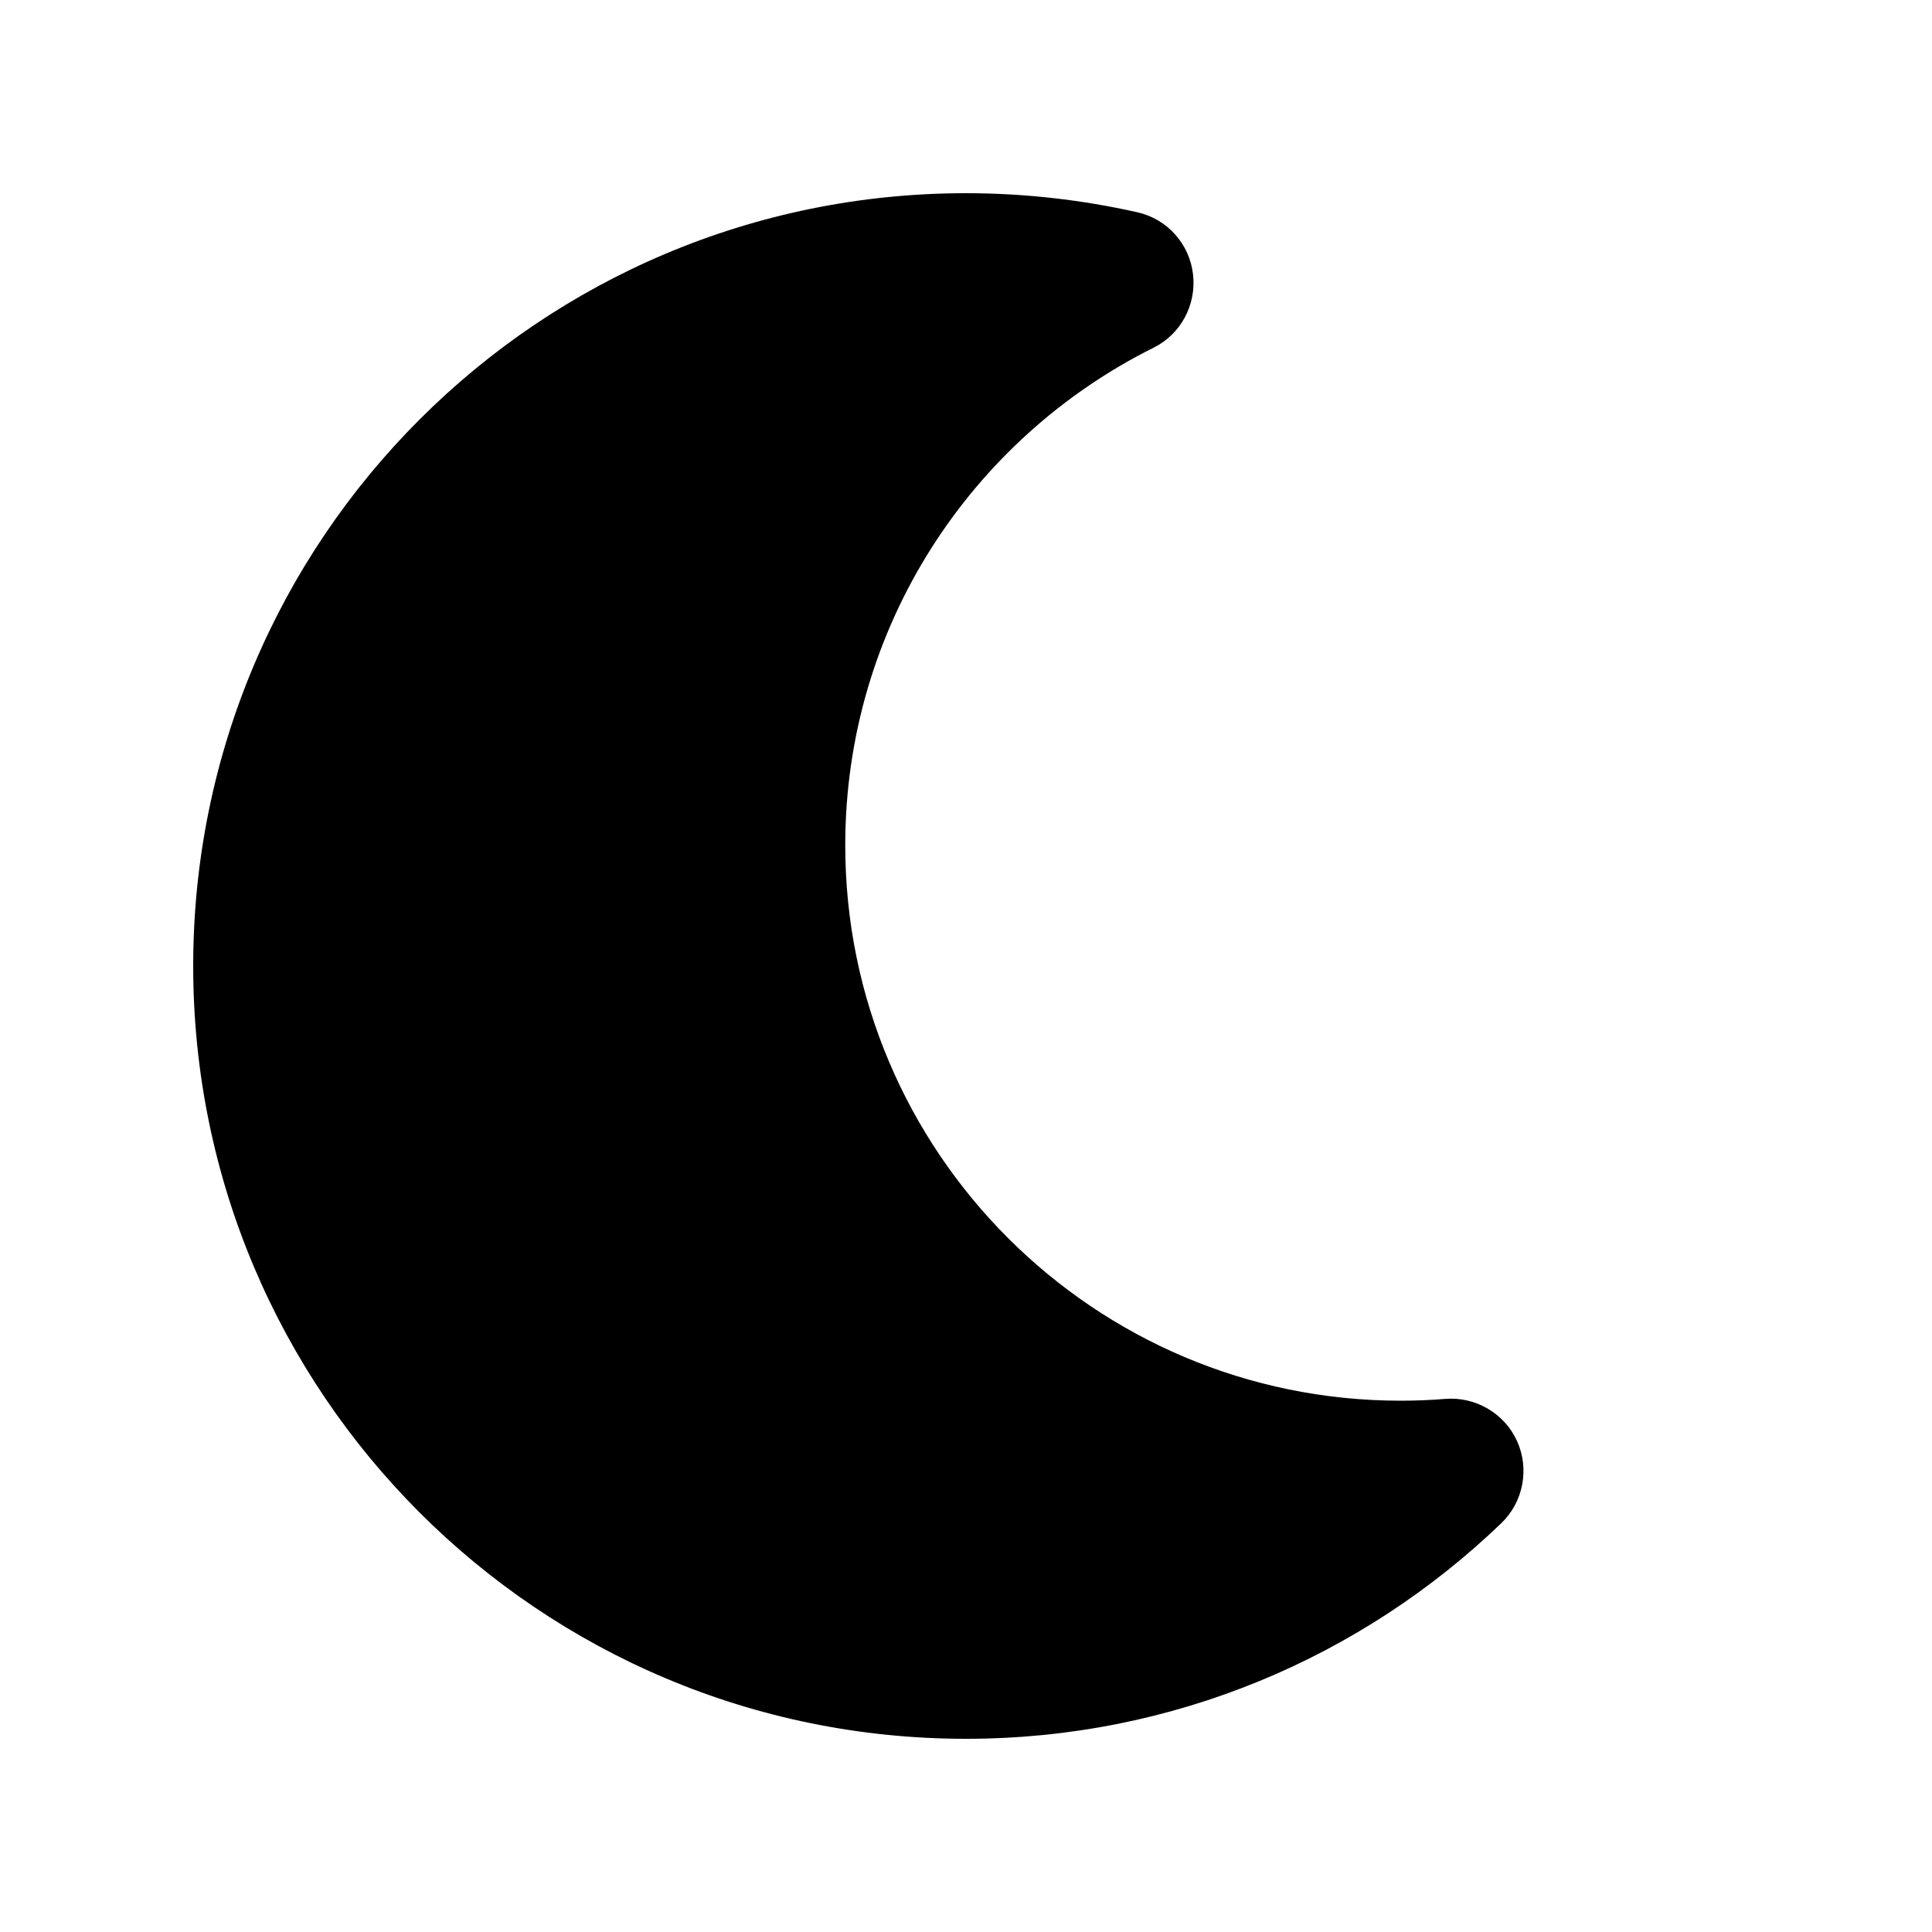
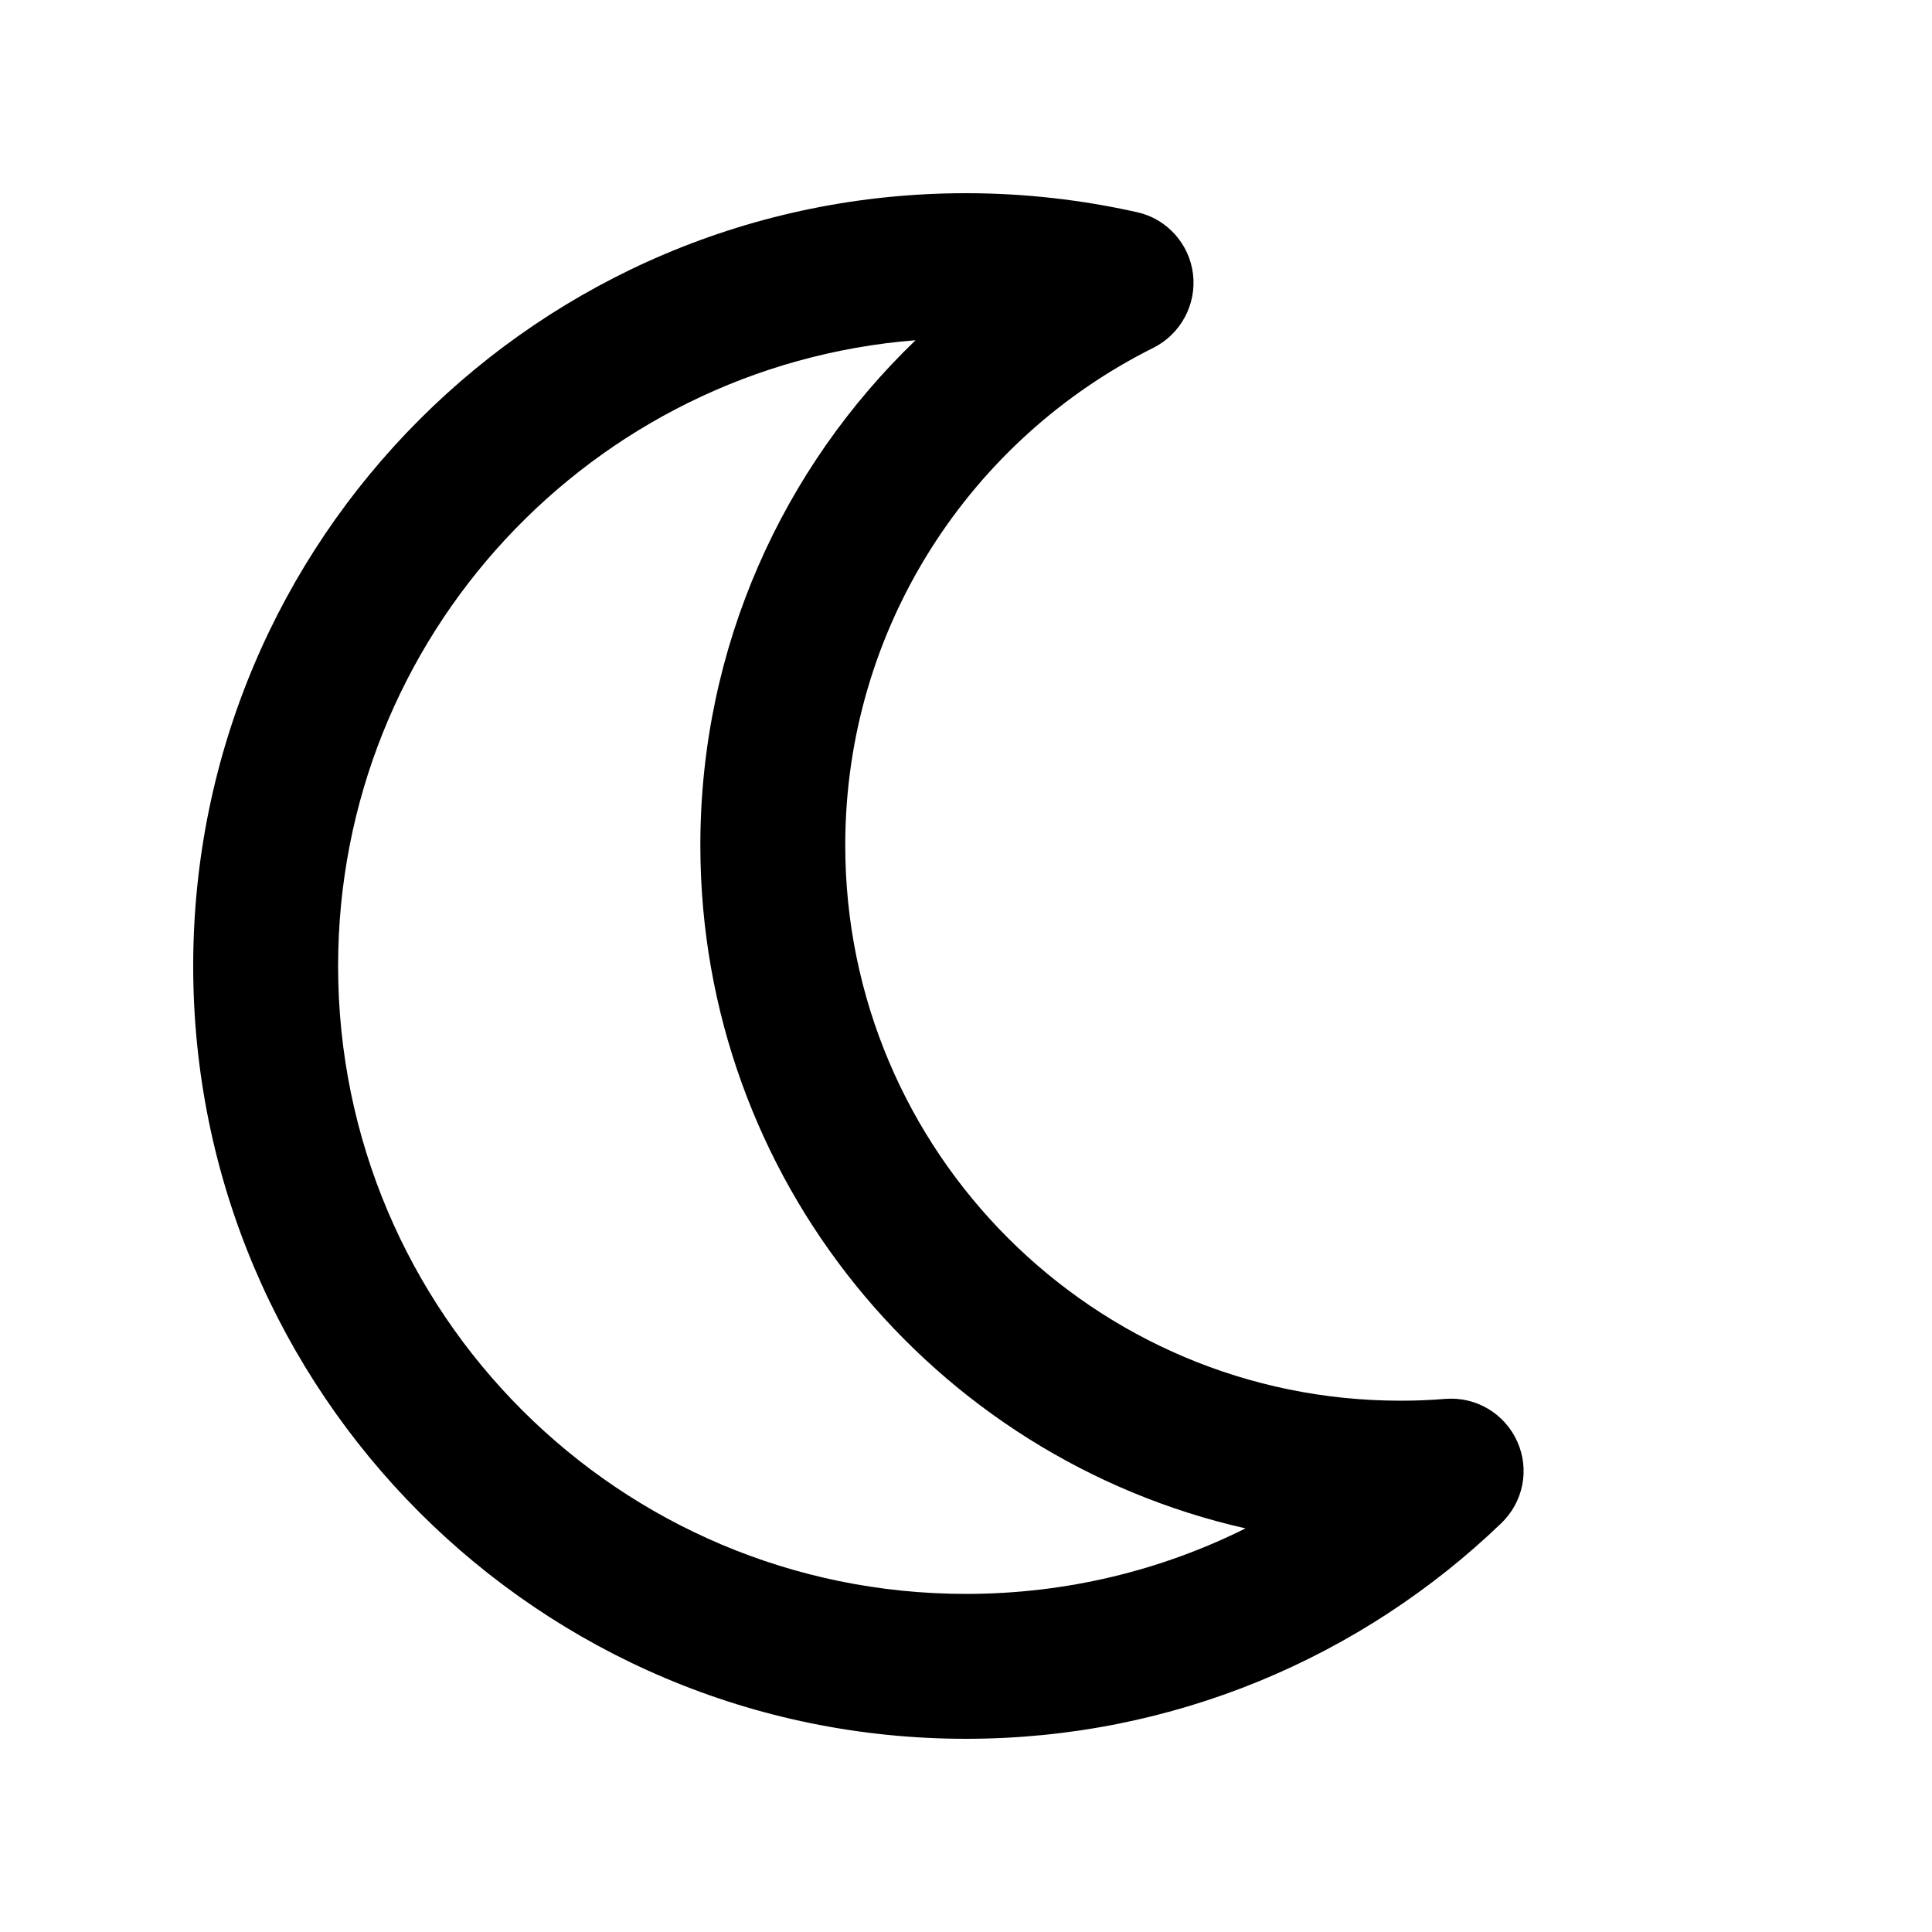
<svg xmlns="http://www.w3.org/2000/svg" viewBox="0 0 640 640">
-   <path d="M320 64C178.6 64 64 178.6 64 320C64 461.4 178.6 576 320 576C388.8 576 451.3 548.8 497.3 504.6C504.6 497.6 506.7 486.7 502.6 477.5C498.5 468.3 488.9 462.6 478.8 463.4C473.9 463.8 469 464 464 464C362.4 464 280 381.6 280 280C280 207.9 321.5 145.4 382.1 115.2C391.2 110.7 396.4 100.9 395.2 90.8C394 80.7 386.6 72.5 376.7 70.3C358.4 66.2 339.4 64 320 64z" />
+   <path d="M303.3 112.7C196.2 121.2 112 210.8 112 320C112 434.9 205.1 528 320 528C353.3 528 384.7 520.2 412.6 506.3C309.2 482.9 232 390.5 232 280C232 214.2 259.4 154.9 303.3 112.7zM64 320C64 178.6 178.6 64 320 64C339.4 64 358.4 66.2 376.7 70.3C386.6 72.5 394 80.8 395.2 90.8C396.4 100.8 391.2 110.6 382.1 115.2C321.5 145.4 280 207.9 280 280C280 381.6 362.4 464 464 464C469 464 473.9 463.8 478.8 463.4C488.9 462.6 498.4 468.2 502.6 477.5C506.8 486.8 504.6 497.6 497.3 504.6C451.3 548.8 388.8 576 320 576C178.6 576 64 461.4 64 320z" />
</svg>
